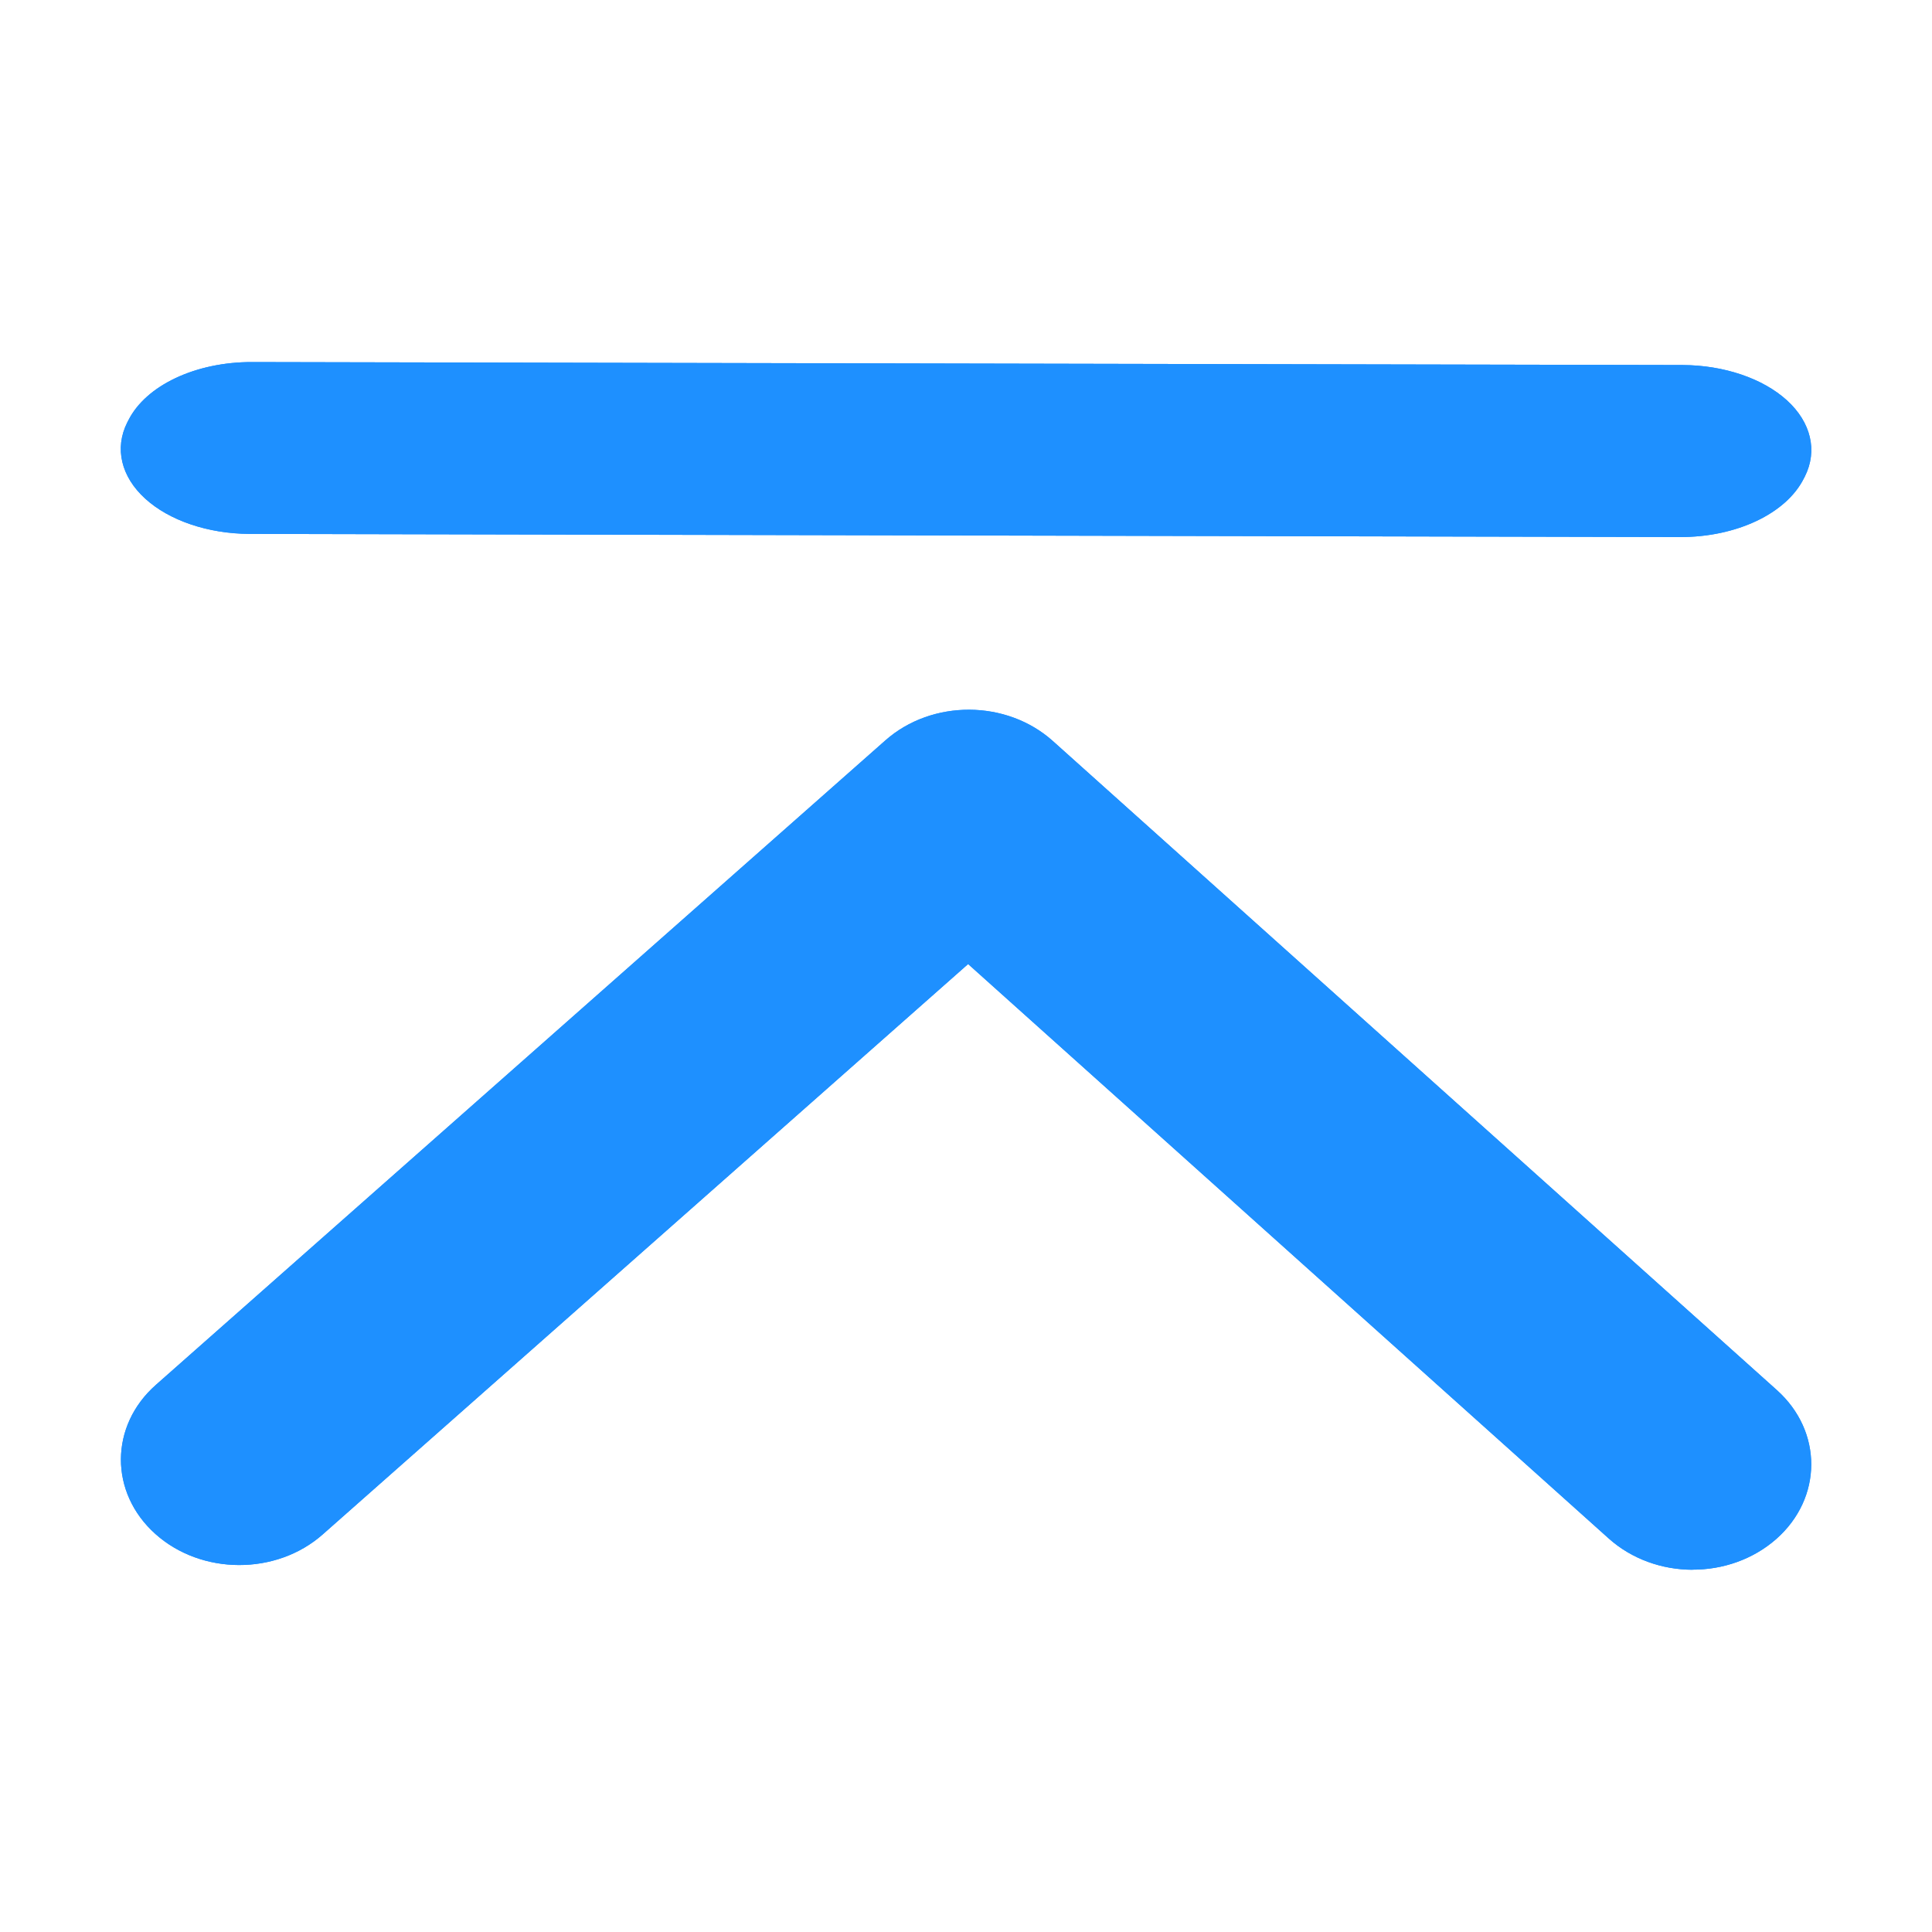
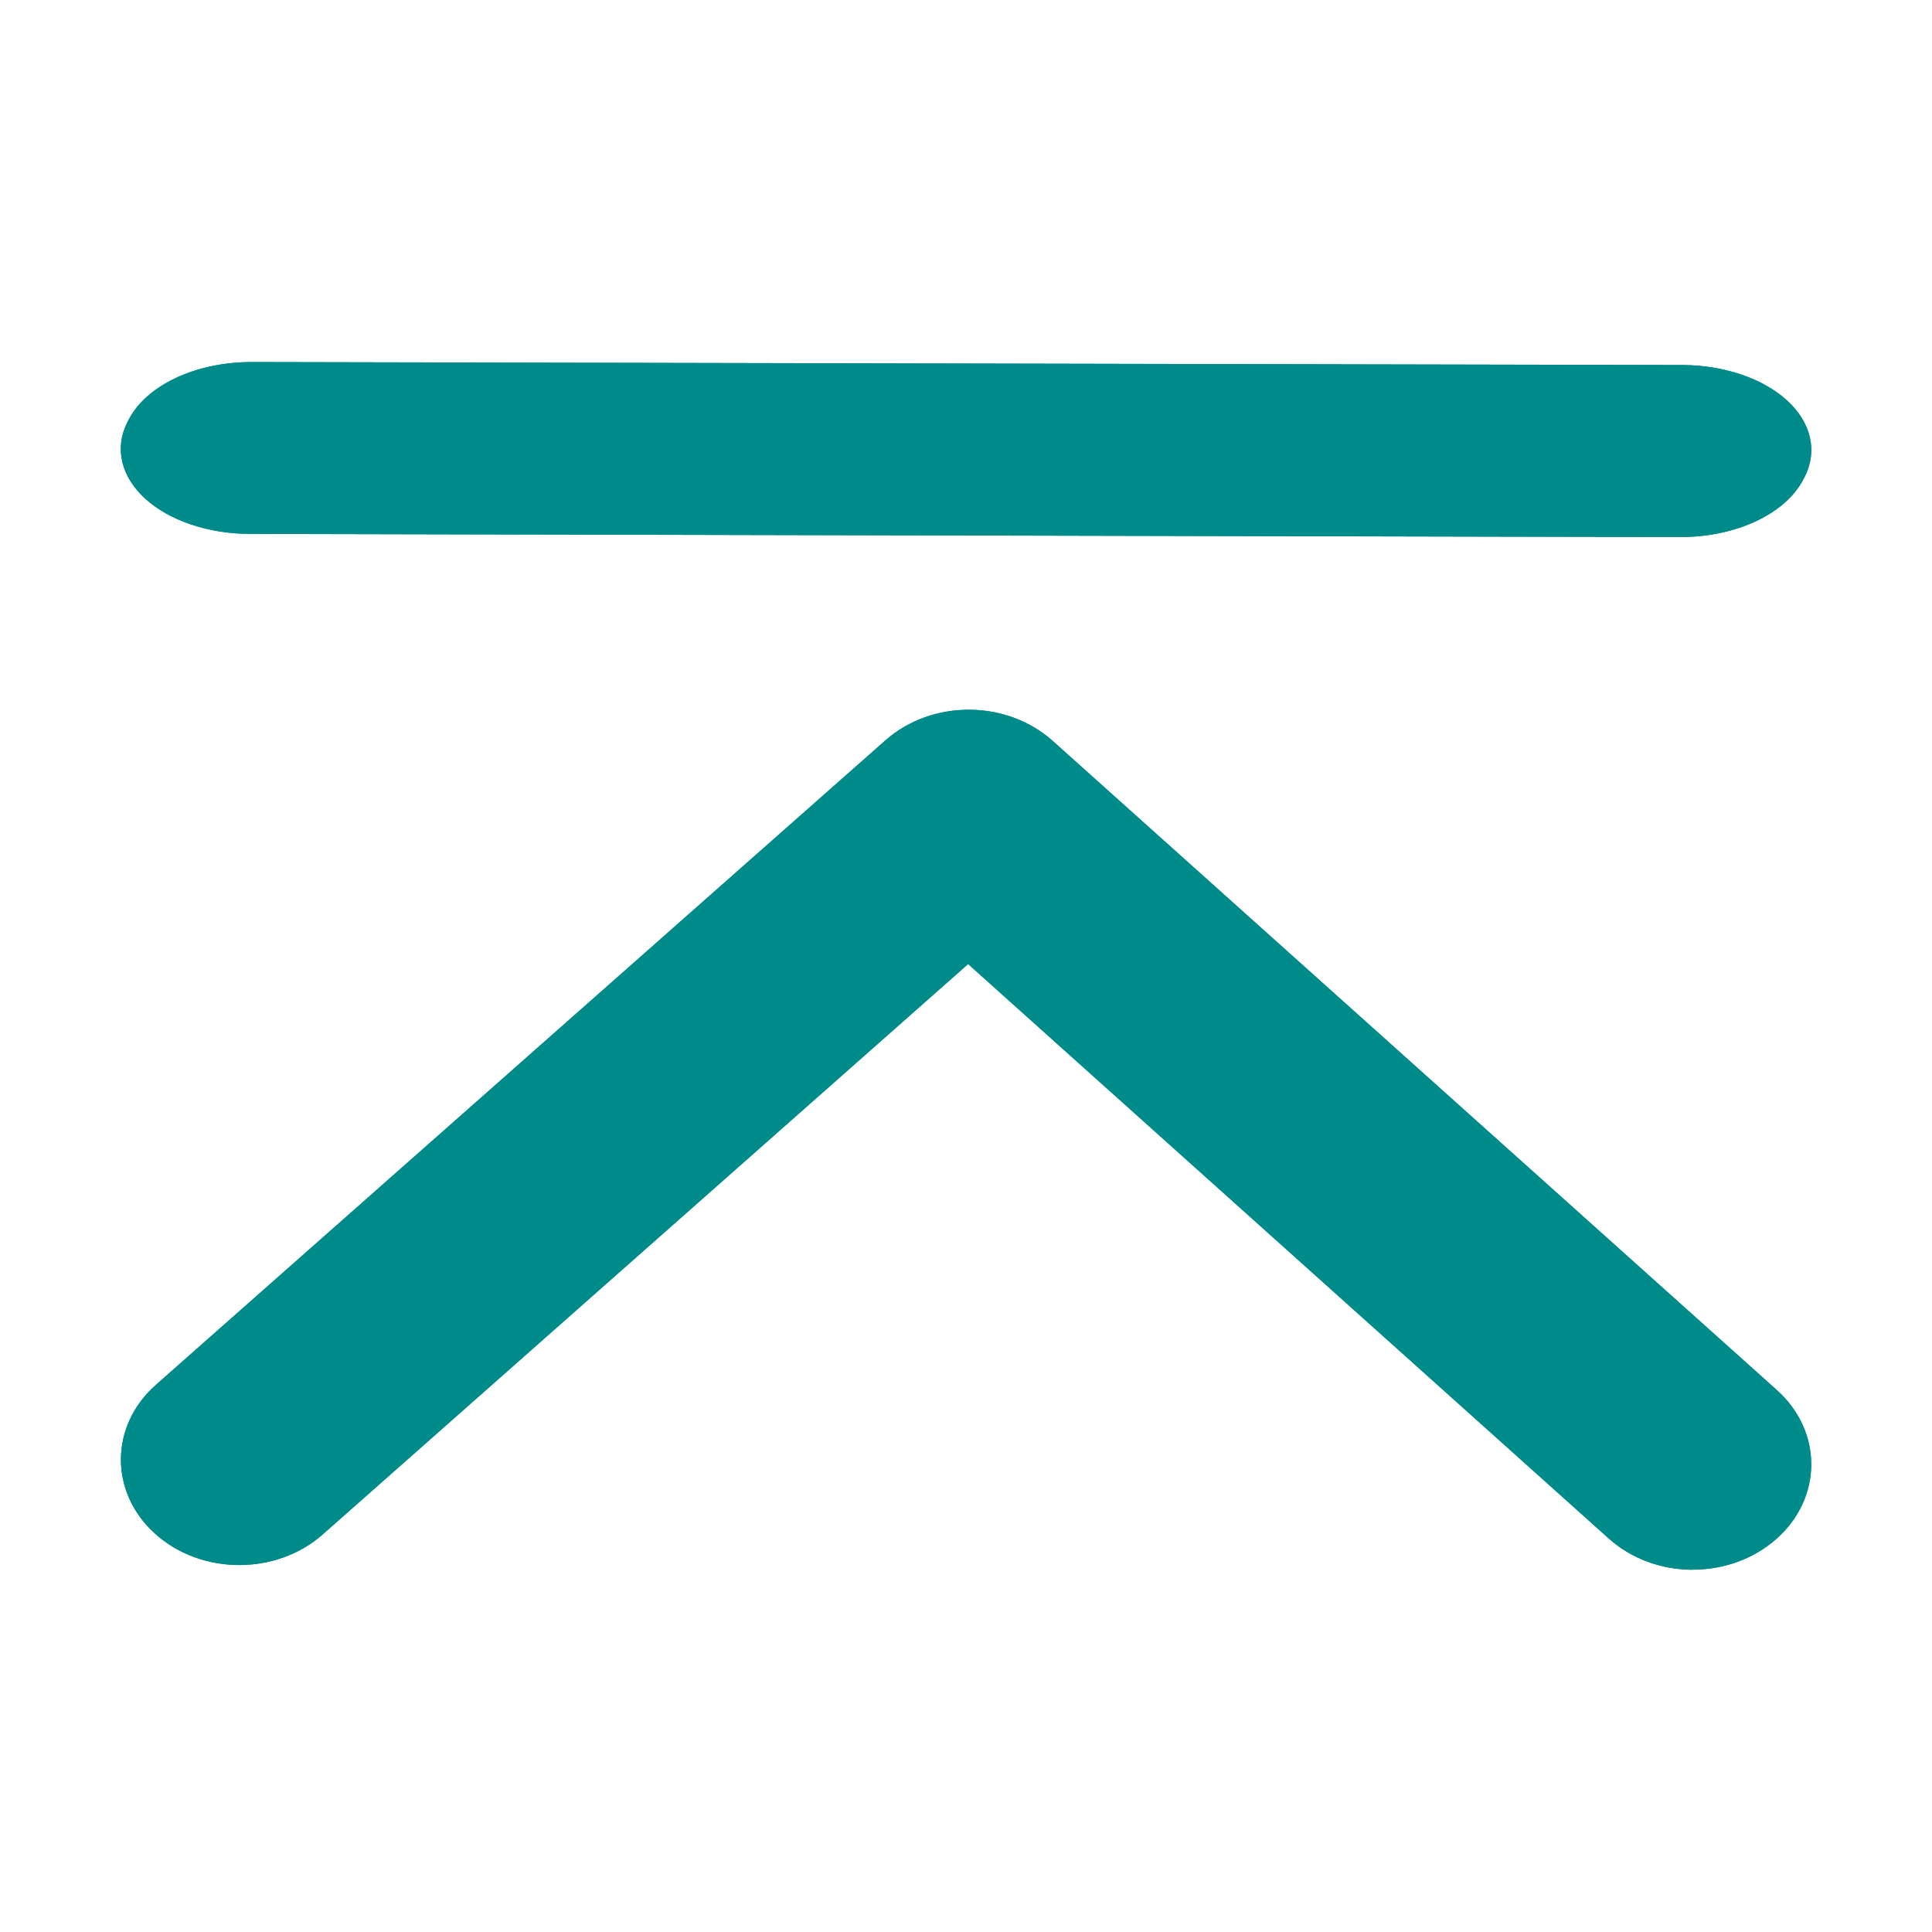
<svg xmlns="http://www.w3.org/2000/svg" height="32" viewBox="0 0 32 32" width="32">
-   <g fill="#1e90ff" transform="matrix(1.749964 0 0 1.538471 -3.2496 -.923175)">
+   <g fill="#008b8b" transform="matrix(1.749964 0 0 1.538471 -3.2496 -.923175)">
    <path d="m17.875 17.5c-.287-.001-.573-.114-.791-.336l-6.064-6.185-6.109 6.141c-.439.441-1.148.439-1.584-.006-.436-.444-.434-1.164.006-1.605l6.904-6.938c.22-.221.506-.331.793-.33.287.001.573.114.791.336l6.854 6.989c.436.445.433 1.162-.006 1.603-.22.22-.506.331-.793.33zm-.119-11.118-13.539-.034c-.391-.002-.759-.144-.986-.38-.228-.236-.292-.542-.17-.819l.01-.022c.167-.379.639-.631 1.174-.629l13.539.032c.39.002.758.144.986.38.228.236.292.542.17.819l-.01.022c-.167.379-.639.633-1.174.631z" />
    <path d="m17.875 17.5c-.287-.001-.573-.114-.791-.336l-6.064-6.185-6.109 6.141c-.439.441-1.148.439-1.584-.006-.436-.444-.434-1.164.006-1.605l6.904-6.938c.22-.221.506-.331.793-.33.287.001.573.114.791.336l6.854 6.989c.436.445.433 1.162-.006 1.603-.22.22-.506.331-.793.33zm-.119-11.118-13.539-.034c-.391-.002-.759-.144-.986-.38-.228-.236-.292-.542-.17-.819l.01-.022c.167-.379.639-.631 1.174-.629l13.539.032c.39.002.758.144.986.38.228.236.292.542.17.819l-.01.022c-.167.379-.639.633-1.174.631z" />
  </g>
</svg>
